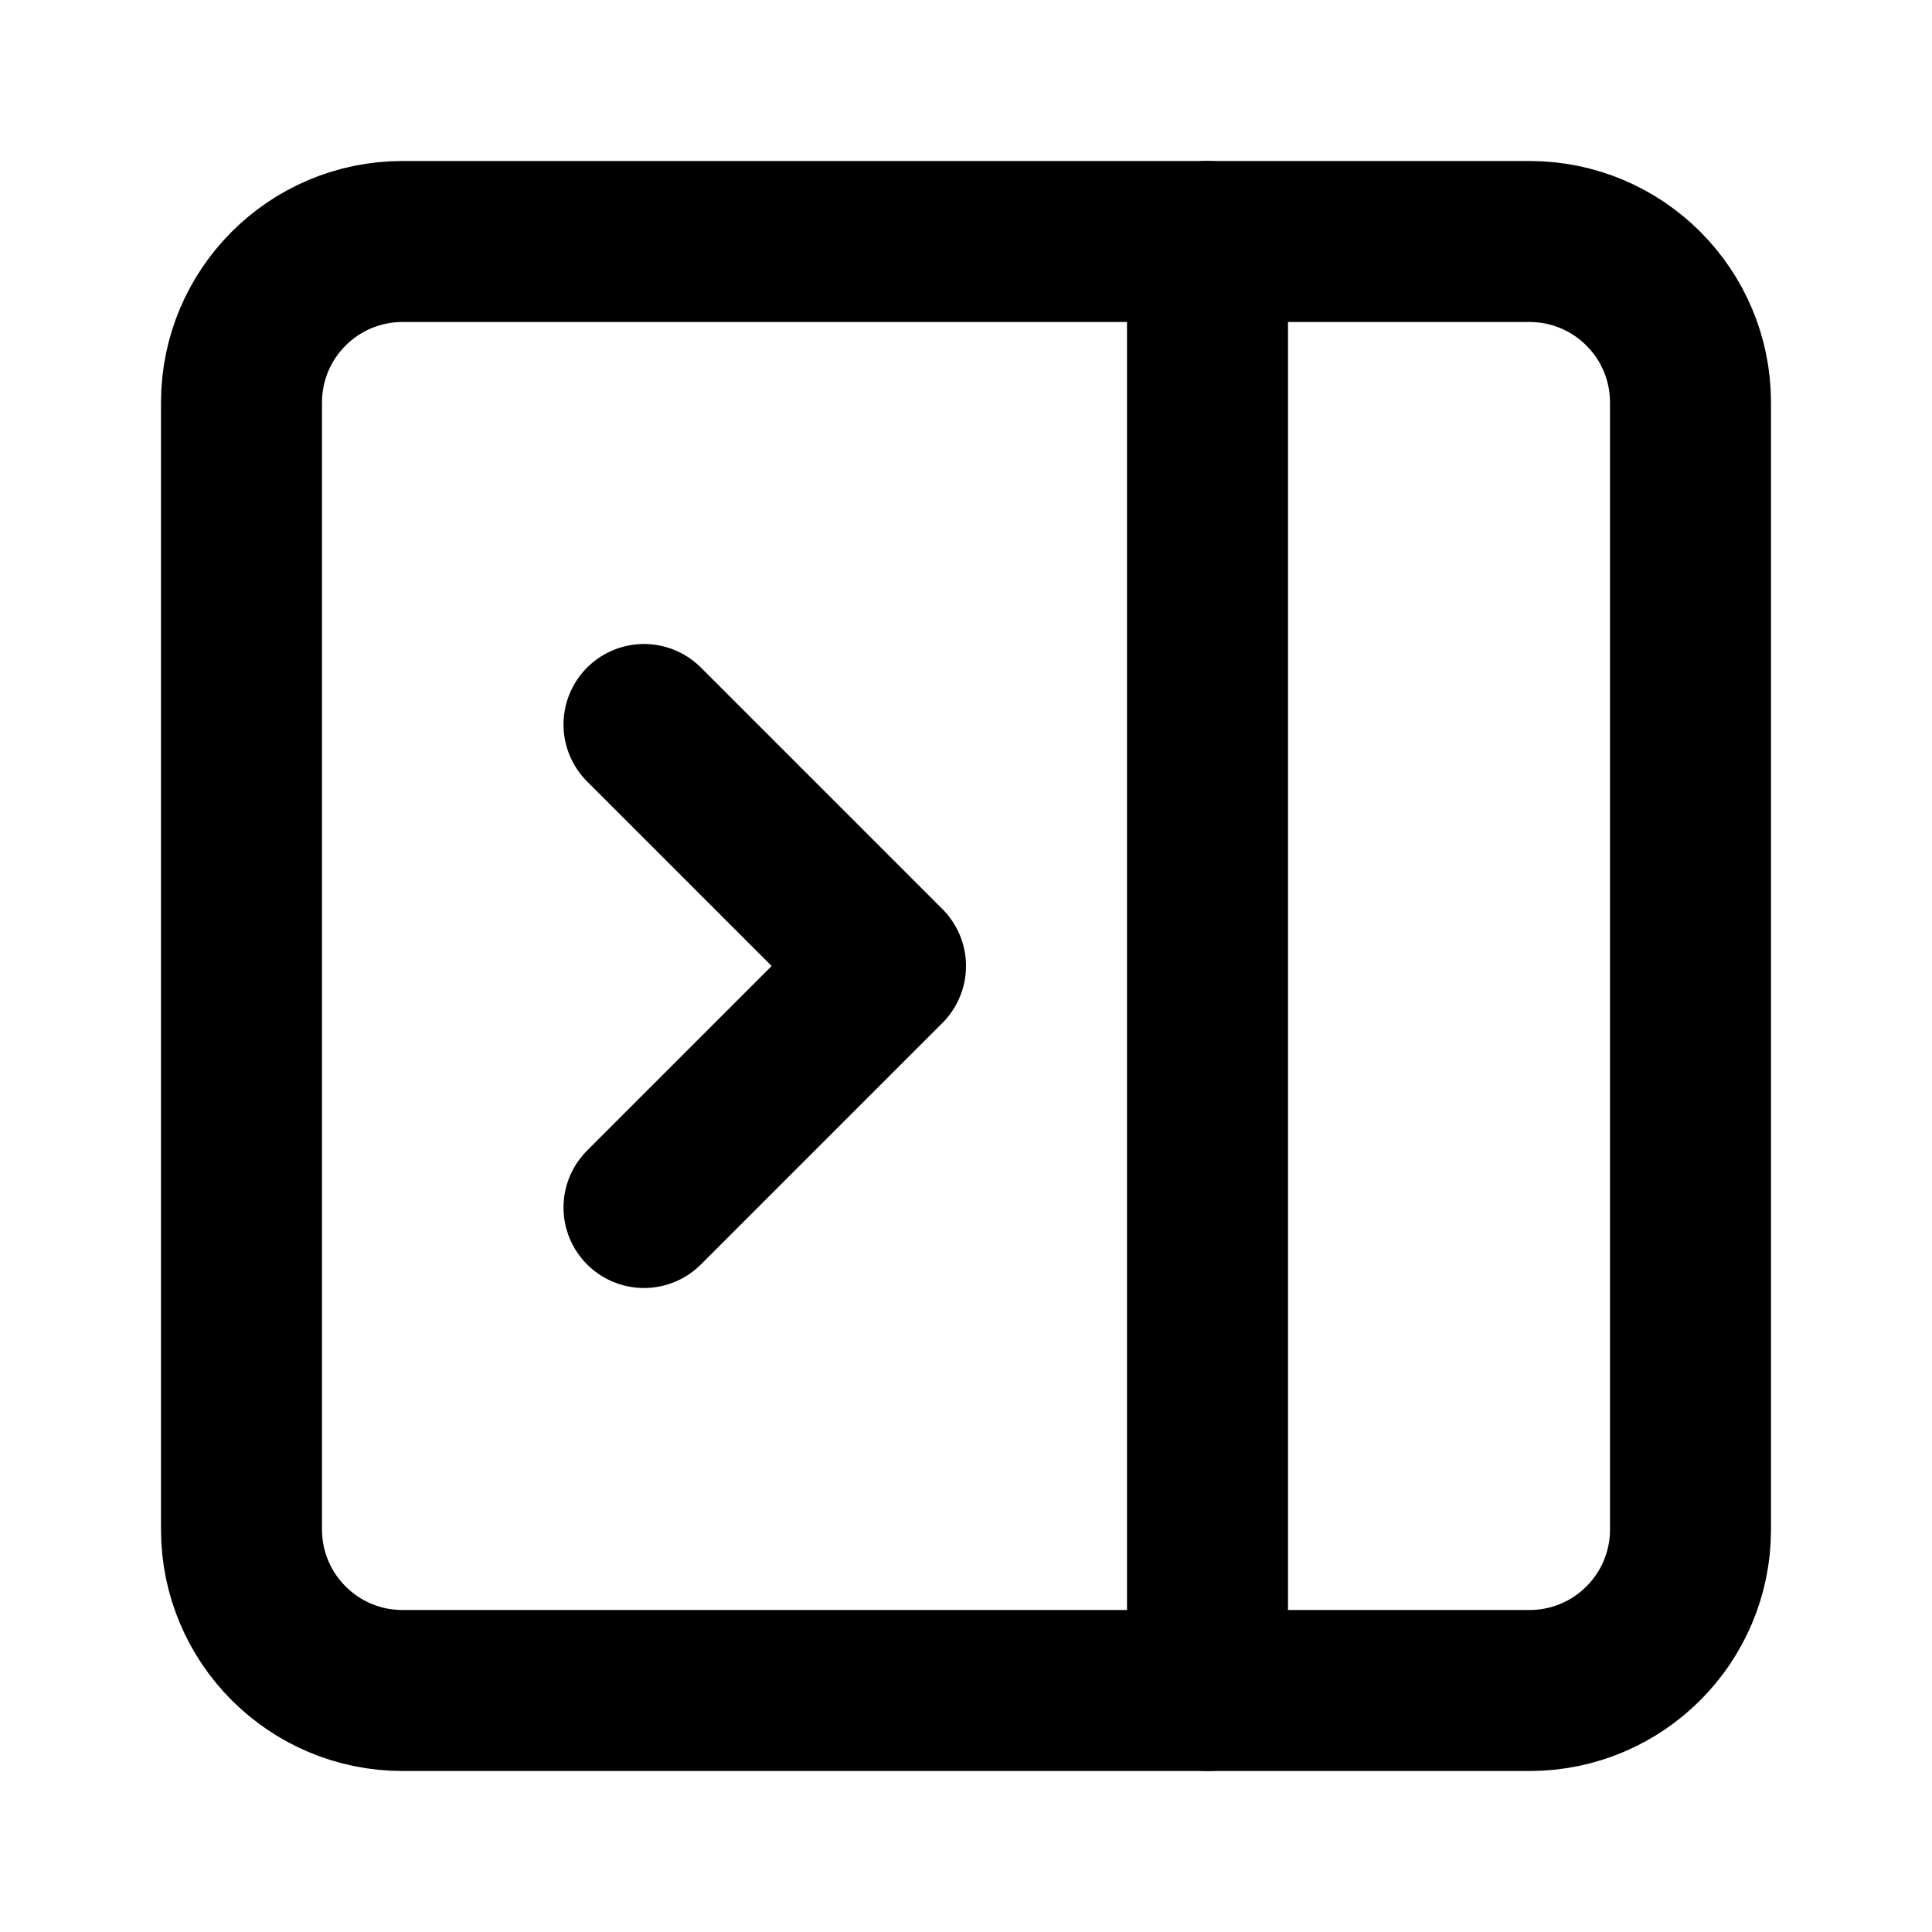
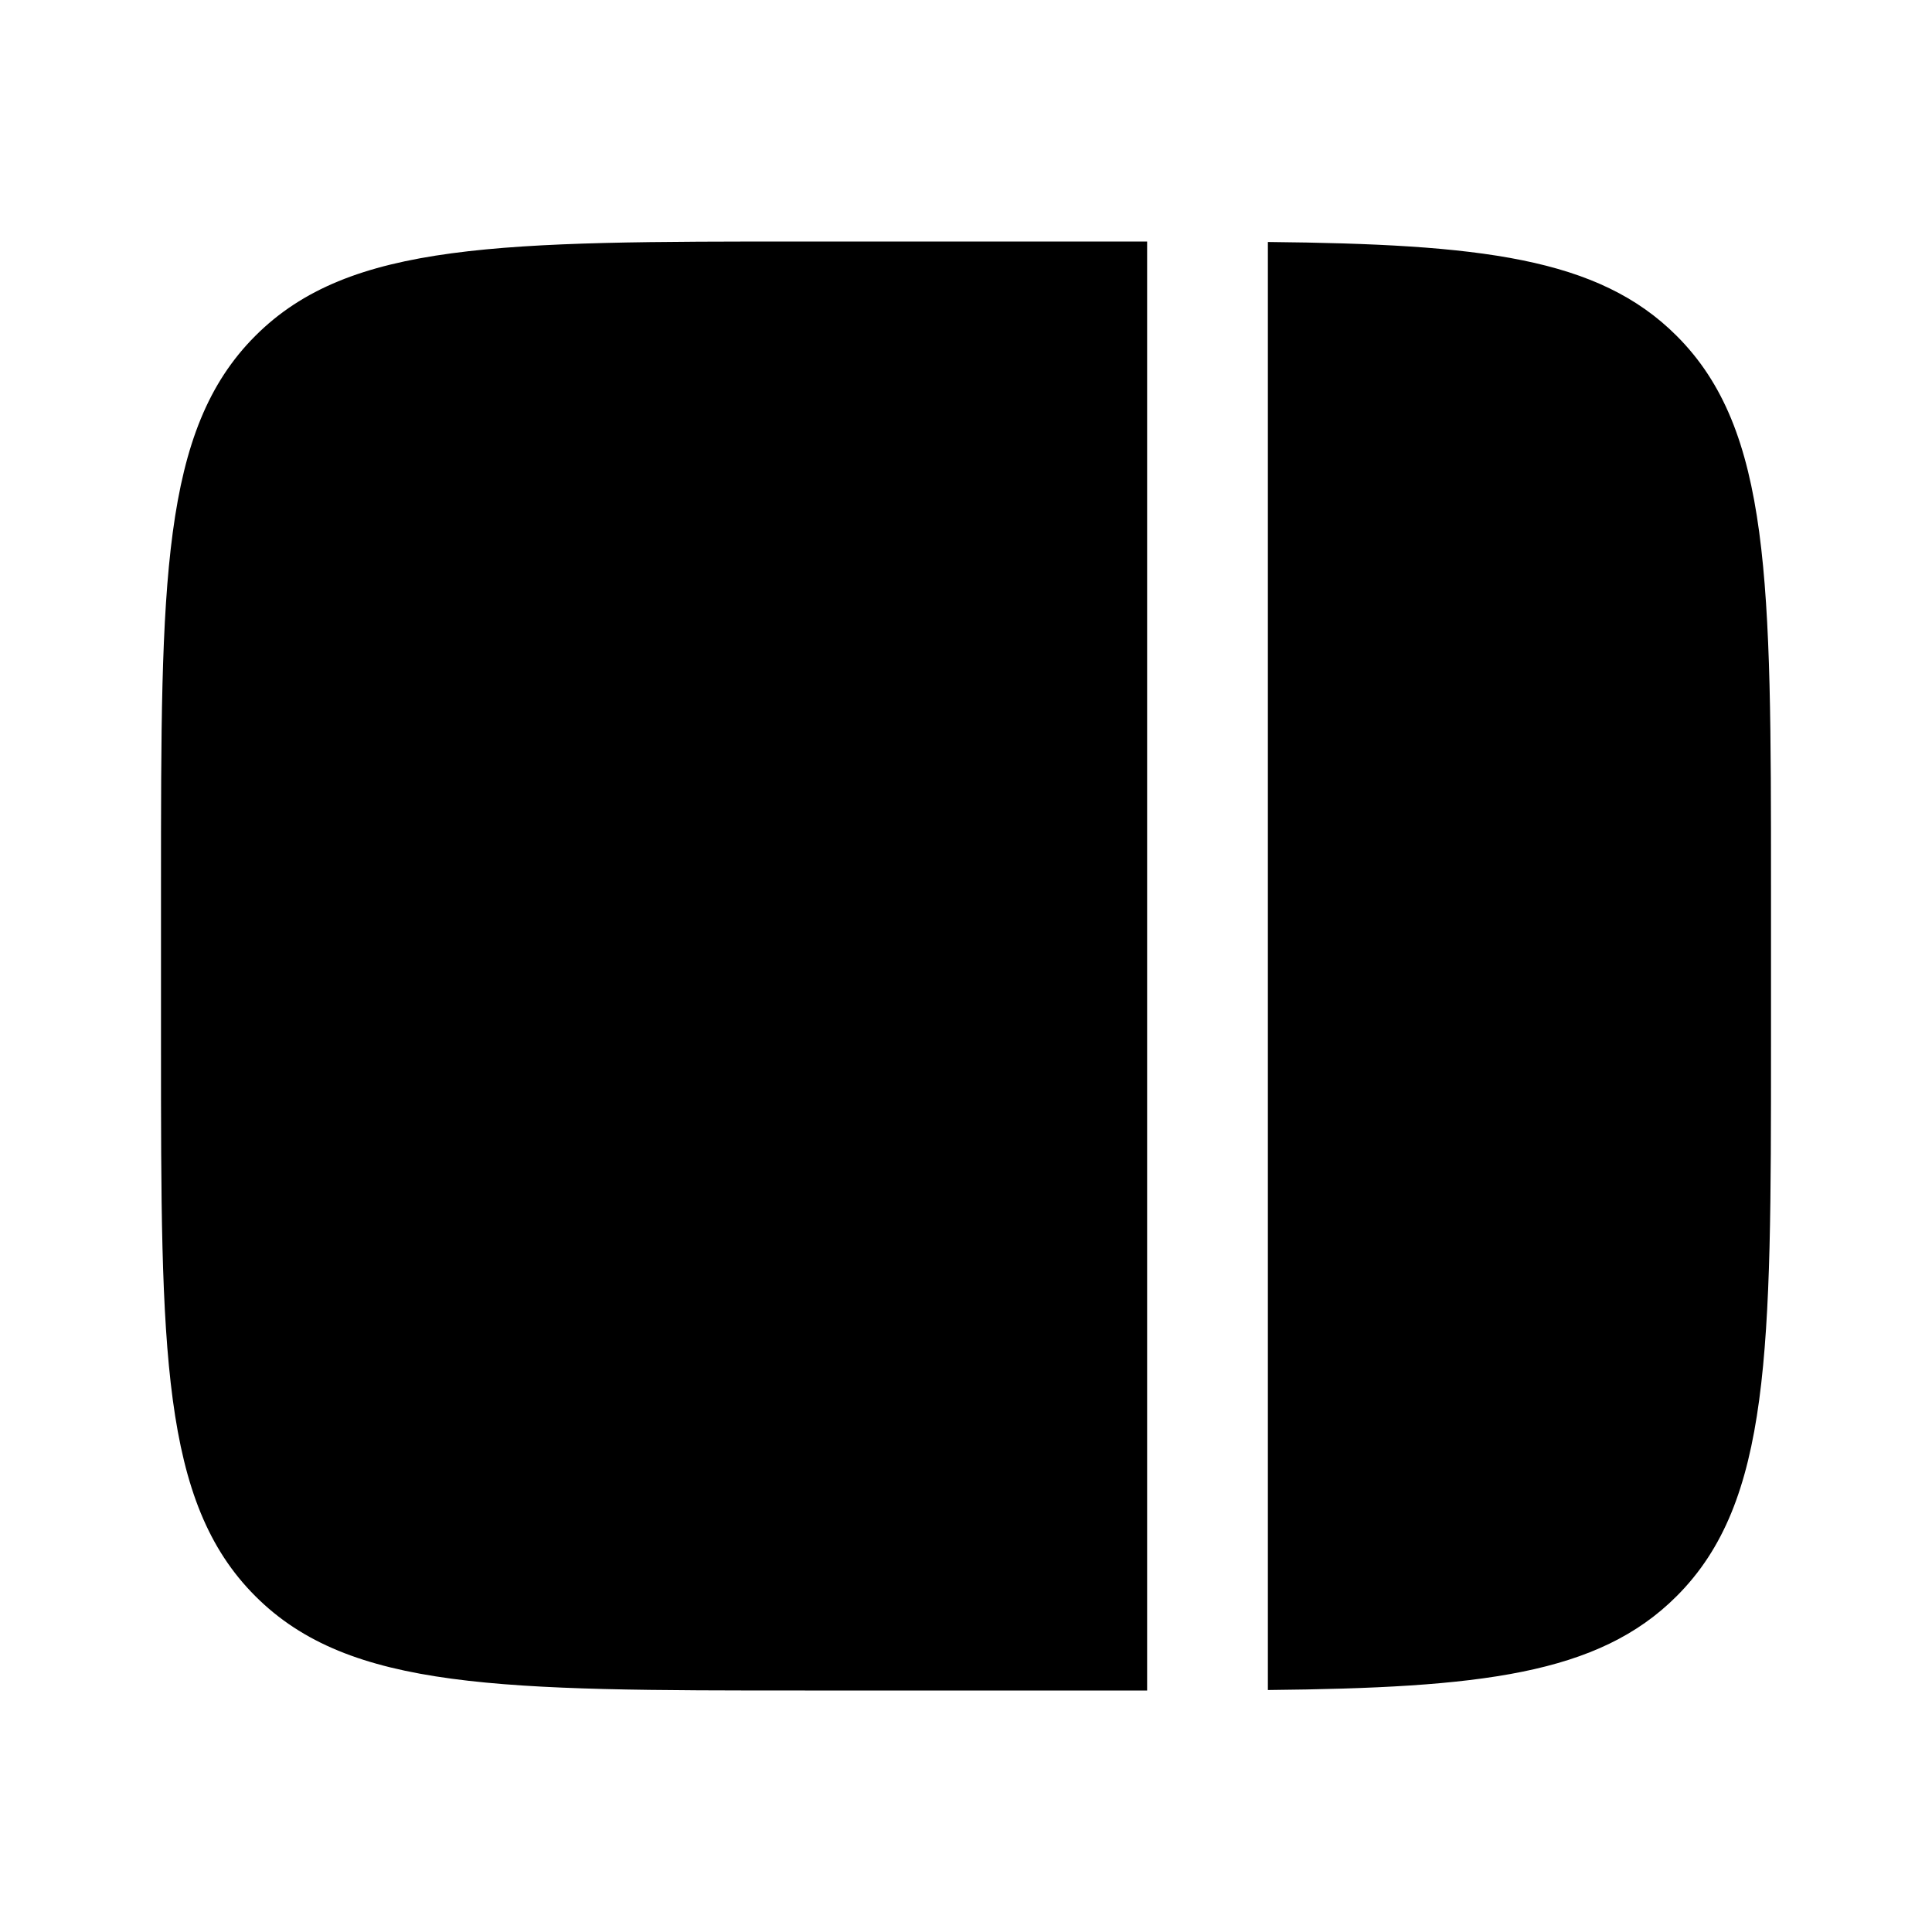
- <svg xmlns="http://www.w3.org/2000/svg" width="24" height="24" viewBox="0 0 24 24" fill="none" stroke="currentColor" stroke-width="2" stroke-linecap="round" stroke-linejoin="round" class="lucide lucide-panel-right-close-icon lucide-panel-right-close">
-   <rect width="18" height="18" x="3" y="3" rx="2" />
-   <path d="M15 3v18" />
-   <path d="m8 9 3 3-3 3" />
+ <svg xmlns="http://www.w3.org/2000/svg" width="800px" height="800px" viewBox="0 0 24 24" fill="none">
+   <g id="SVGRepo_bgCarrier" stroke-width="0" />
+   <g id="SVGRepo_tracerCarrier" stroke-linecap="round" stroke-linejoin="round" />
+   <g id="SVGRepo_iconCarrier">
+     <path fill-rule="evenodd" clip-rule="evenodd" d="M3.172 4.172C2 5.343 2 7.229 2 11V13C2 16.771 2 18.657 3.172 19.828C4.343 21 6.229 21 10 21H14C14.084 21 14.168 21 14.25 21L14.25 3C14.168 3 14.084 3 14 3H10C6.229 3 4.343 3 3.172 4.172ZM15.75 3.006L15.75 20.994C18.386 20.967 19.854 20.803 20.828 19.828C22 18.657 22 16.771 22 13V11C22 7.229 22 5.343 20.828 4.172C19.854 3.197 18.386 3.033 15.75 3.006Z" fill="#000000" />
+   </g>
</svg>
